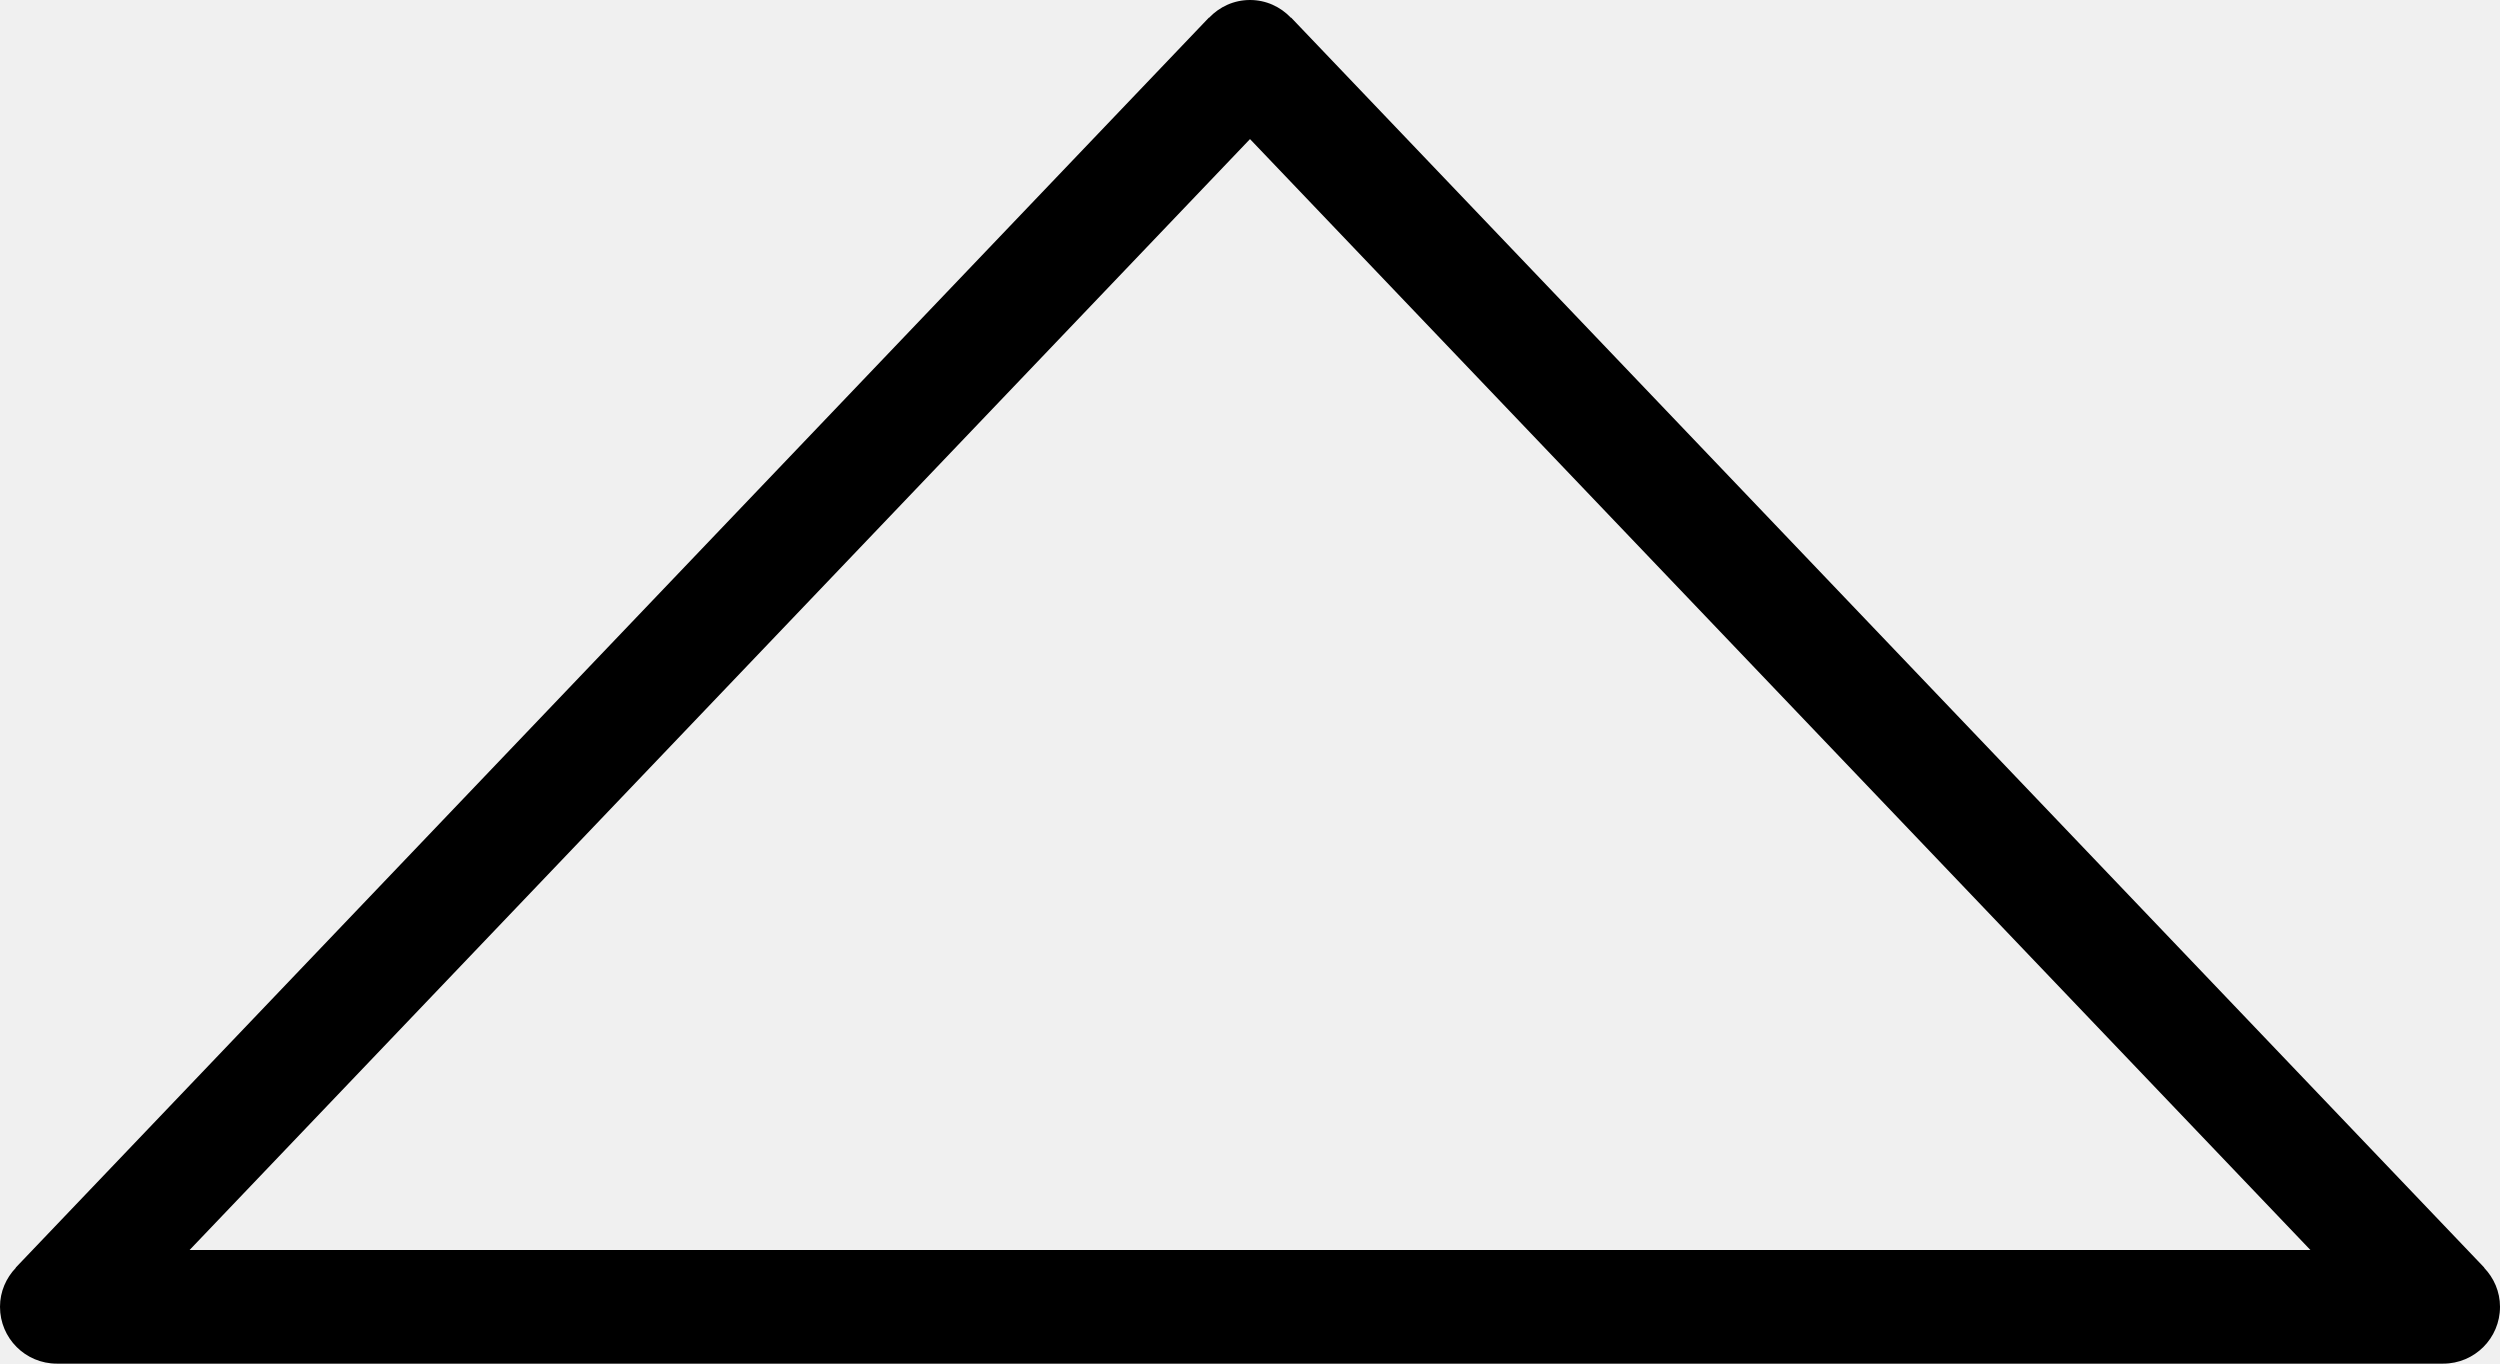
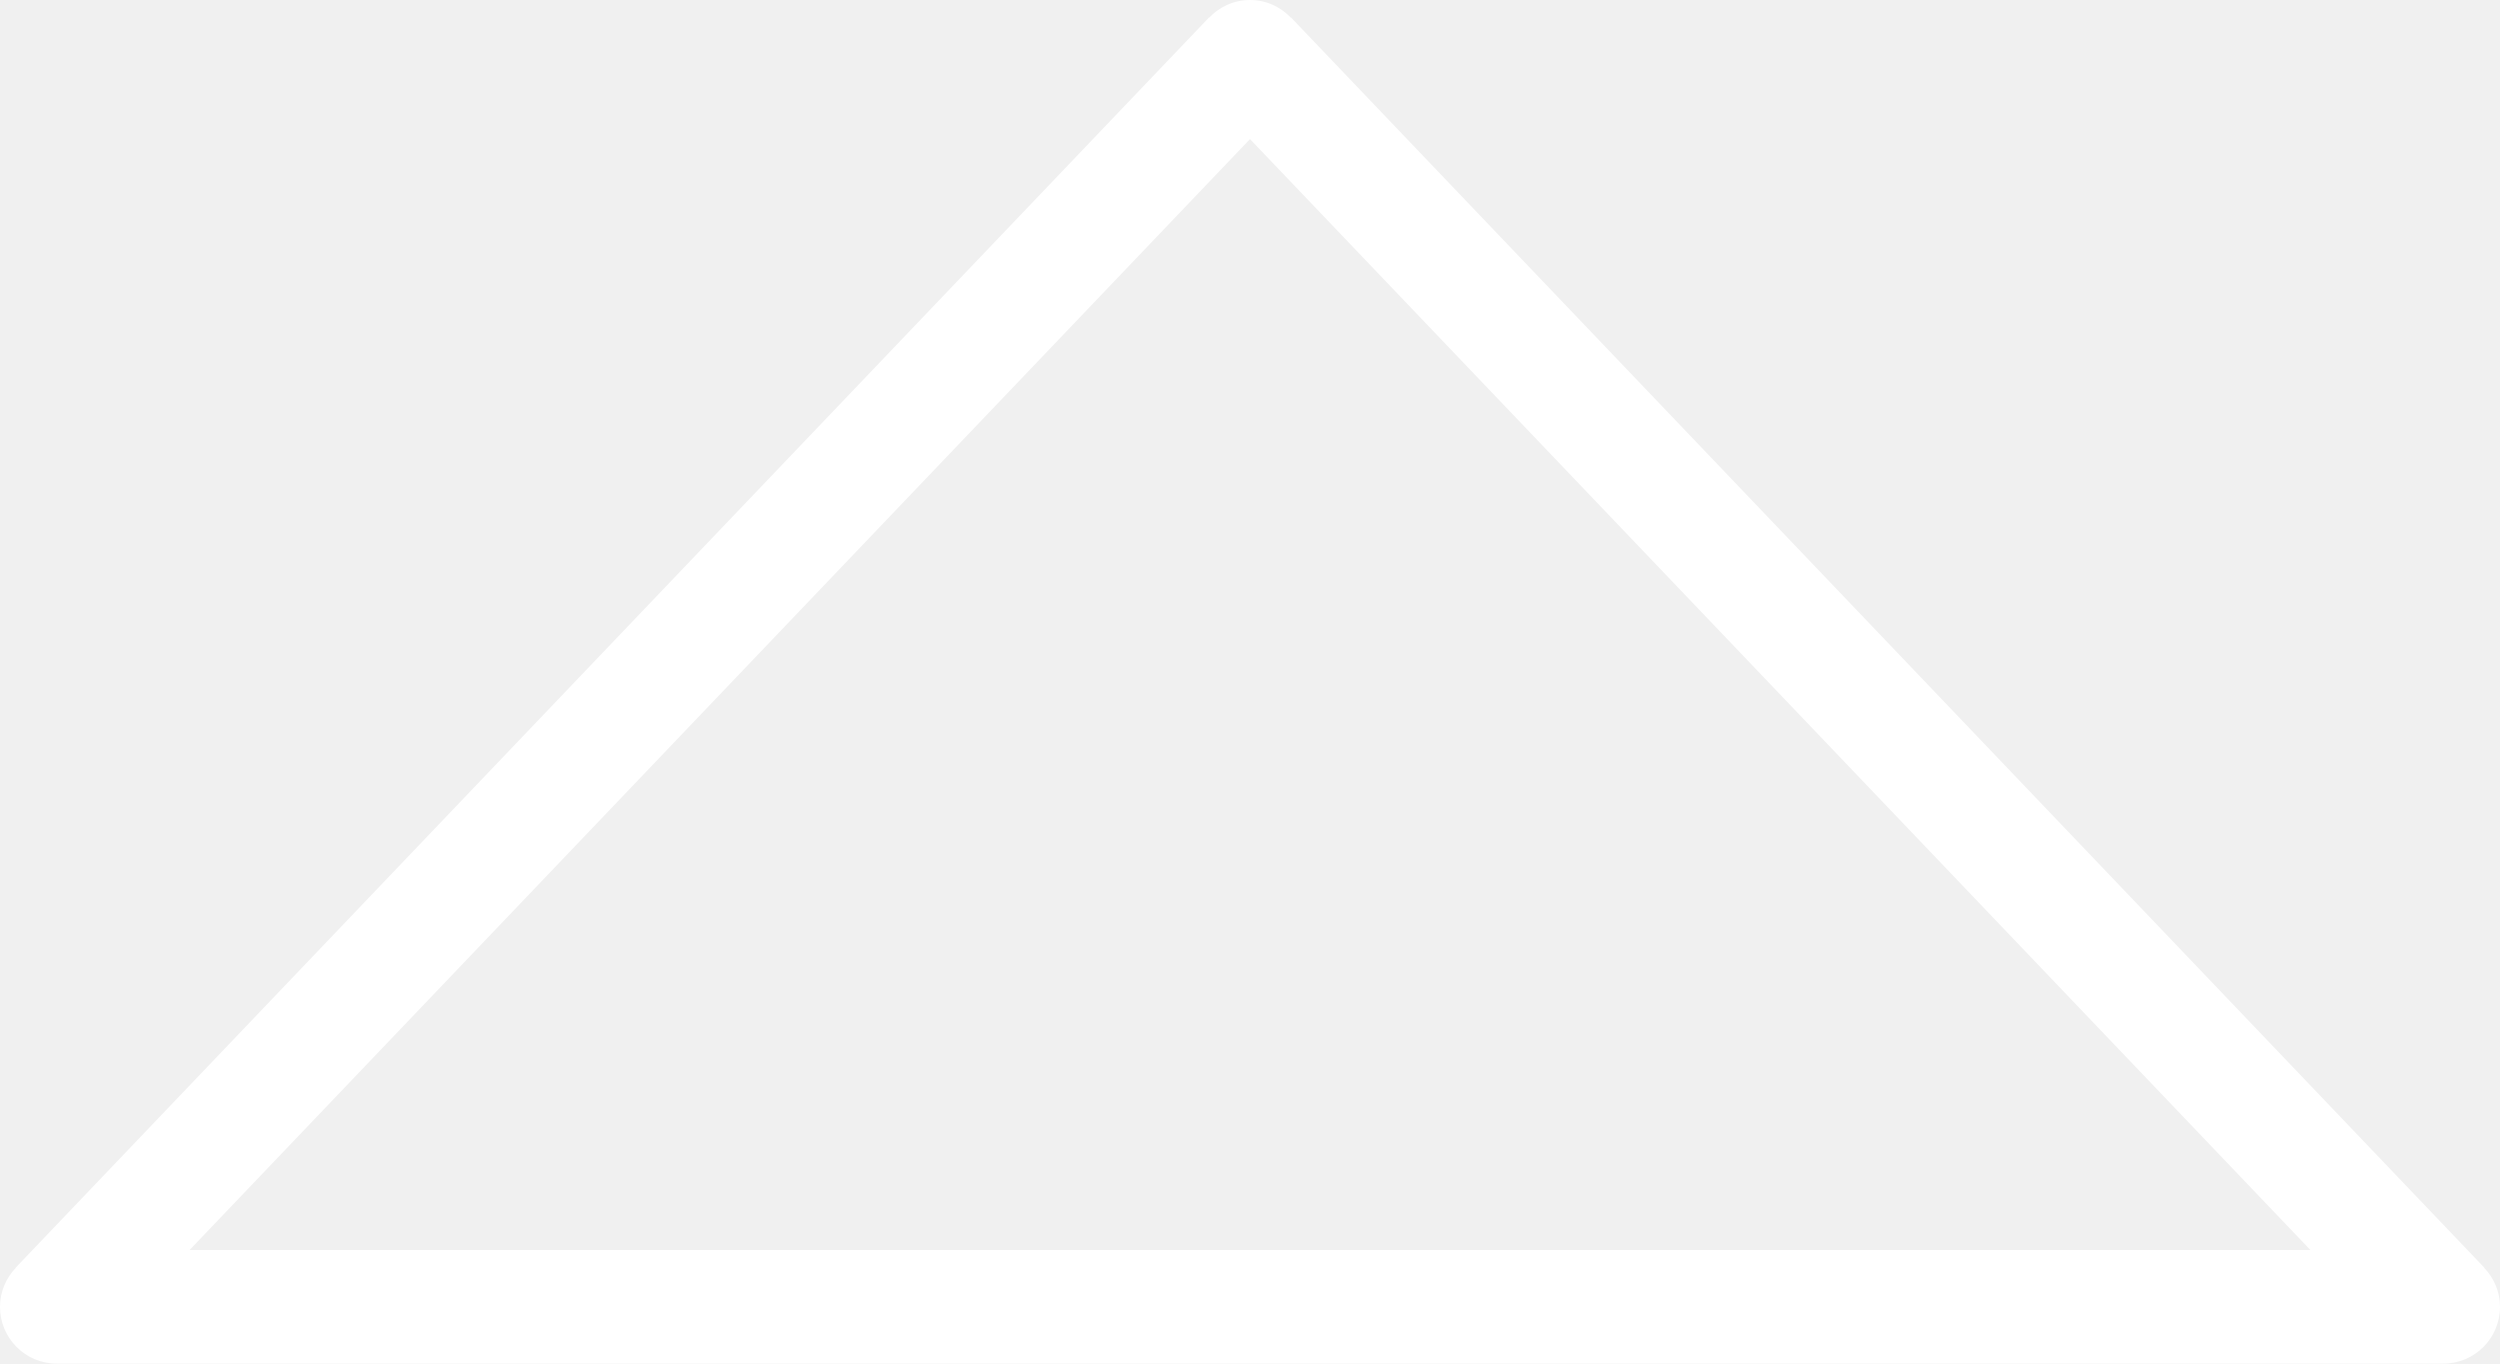
<svg xmlns="http://www.w3.org/2000/svg" width="66px" height="36px" viewBox="0 0 66 36" version="1.1">
  <defs />
  <g id="Page-1" stroke="none" stroke-width="1" fill="none" fill-rule="evenodd">
-     <g id="Icons" transform="translate(-515, -200)" fill="#000000">
+     <g id="Icons" transform="translate(-515, -200)" fill="#fff">
      <path d="M580.582,233.47 L580.585,233.465 L549.086,200.465 L549.082,200.47 C548.807,200.181 548.428,200 548,200 C547.572,200 547.193,200.181 546.918,200.47 L546.915,200.465 L515.415,233.465 L515.418,233.47 C515.162,233.738 515,234.098 515,234.5 C515,235.329 515.67,236 516.5,236 L579.5,236 C580.33,236 581,235.329 581,234.5 C581,234.098 580.838,233.738 580.582,233.47 L580.582,233.47 Z M520.005,233 L548,203.672 L575.995,233 L520.005,233 L520.005,233 Z" id="arrow" />
    </g>
  </g>
</svg>
